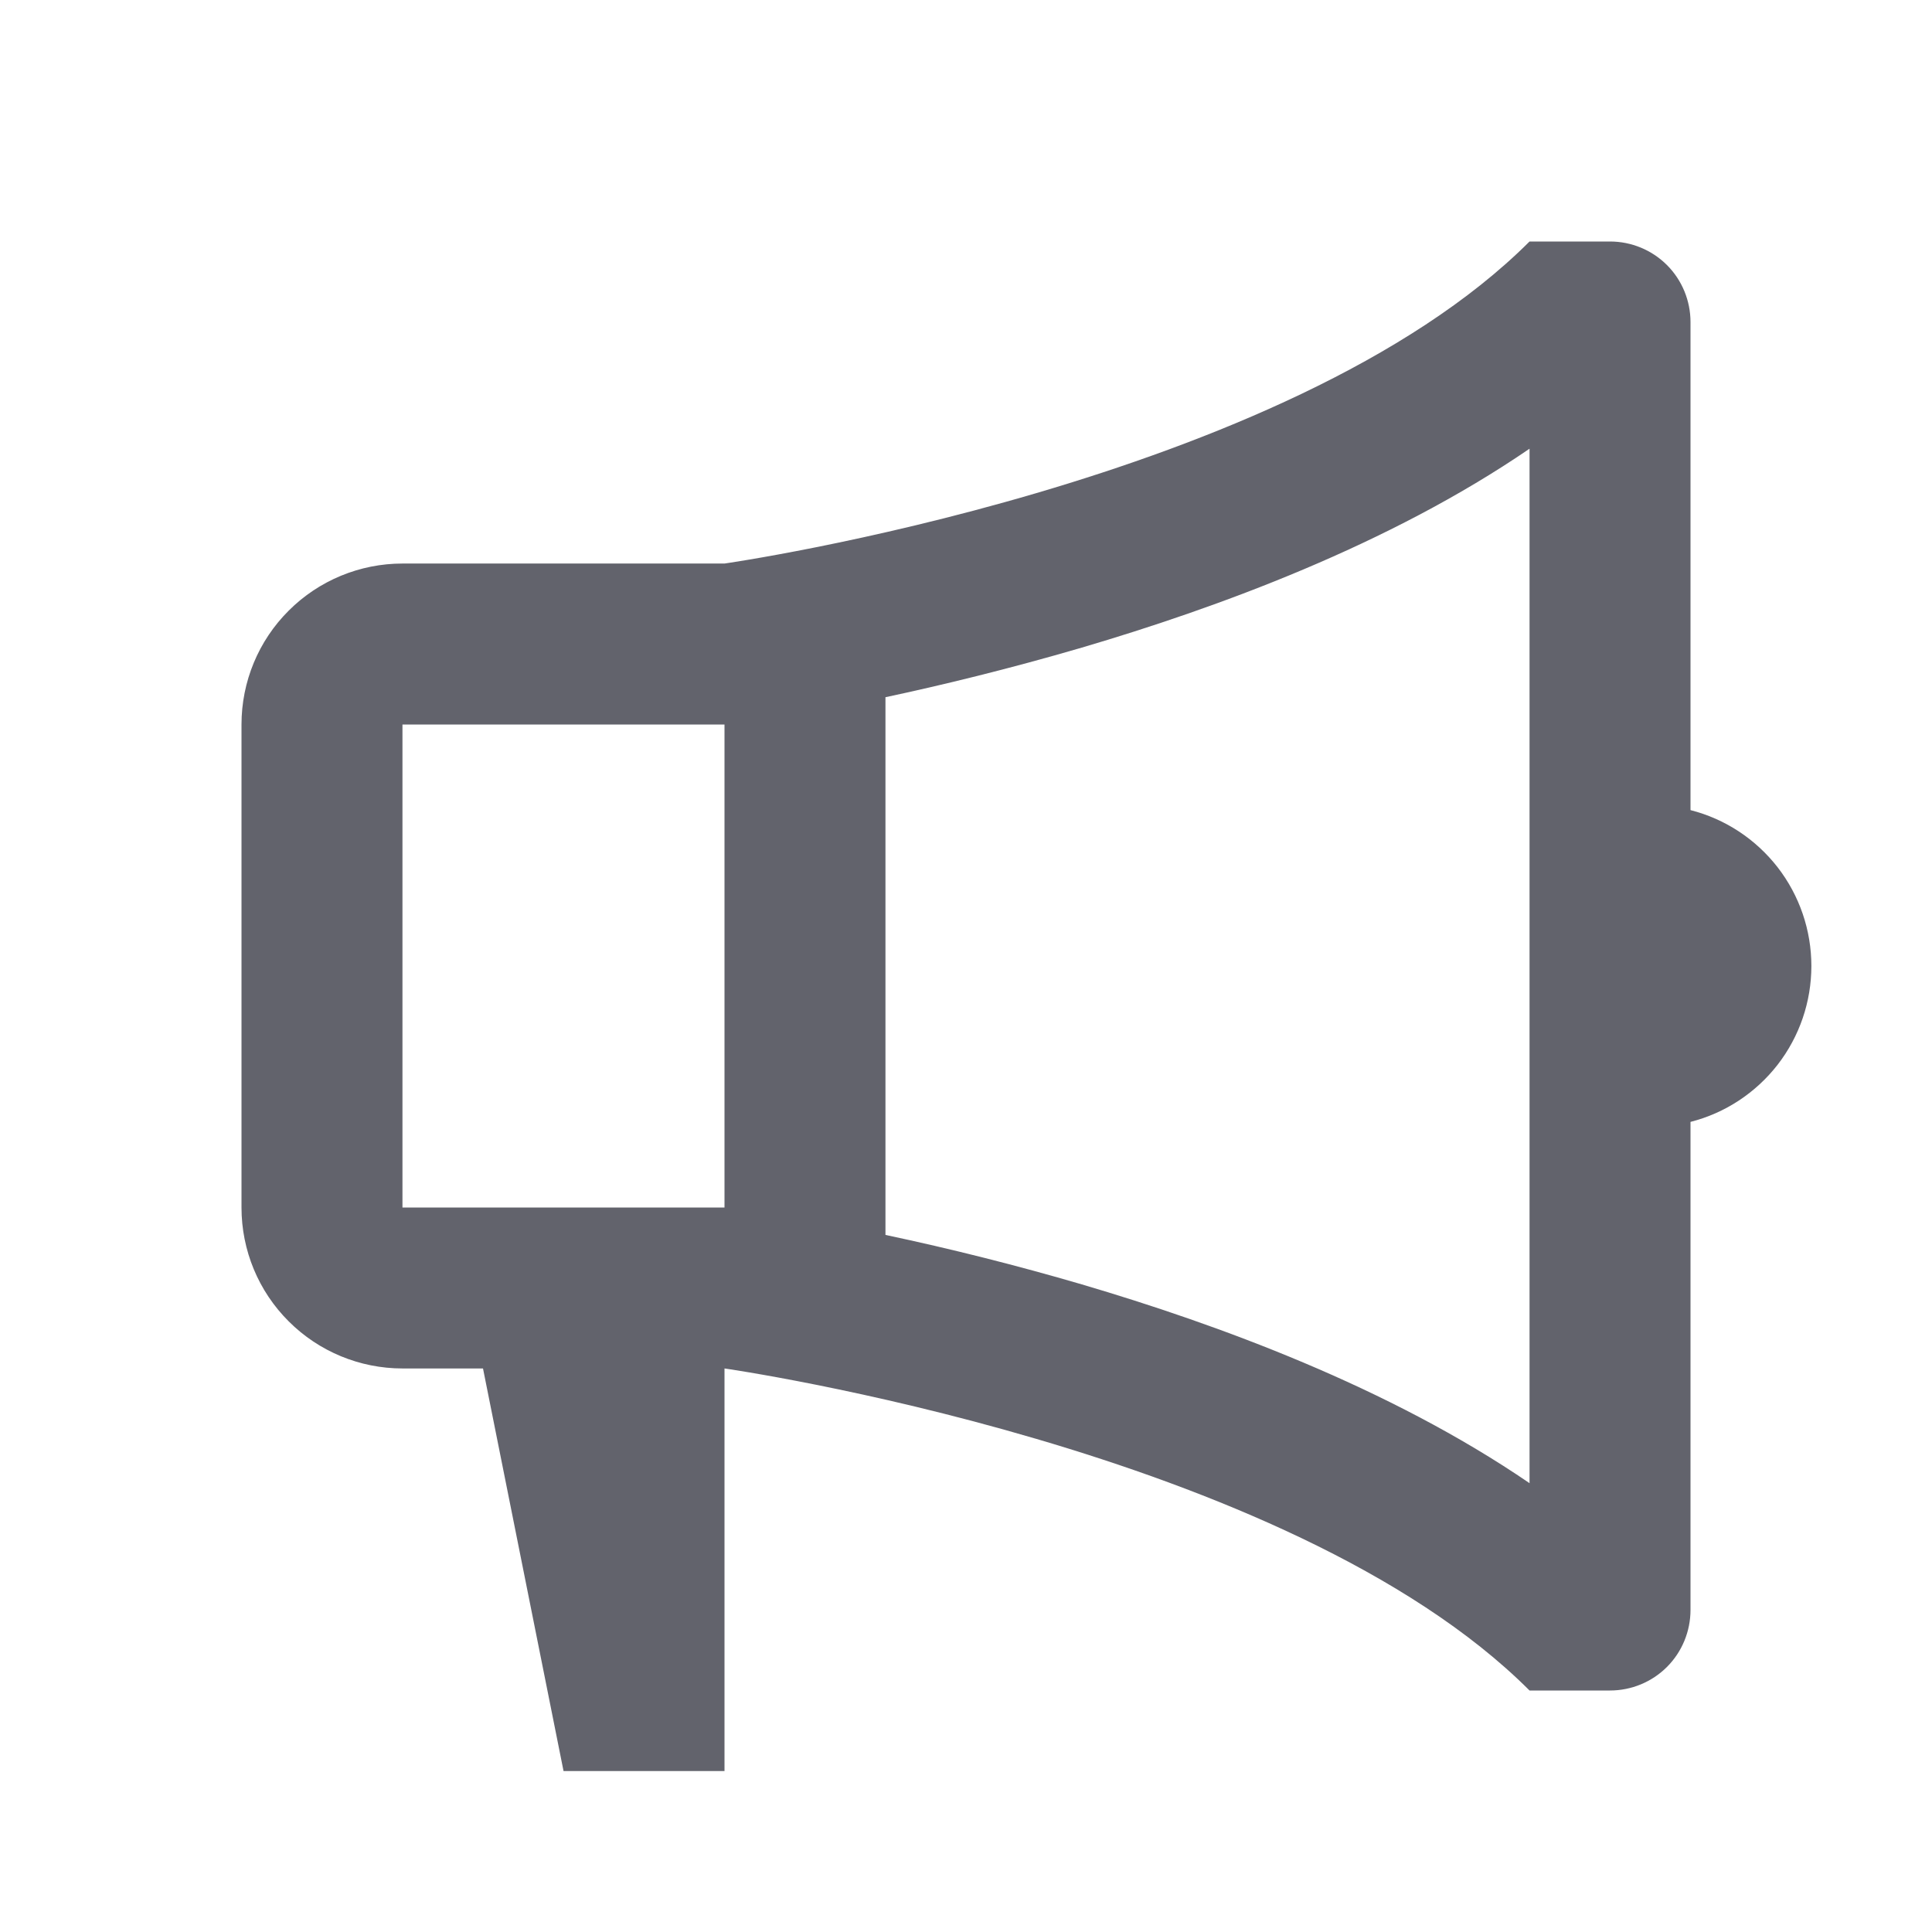
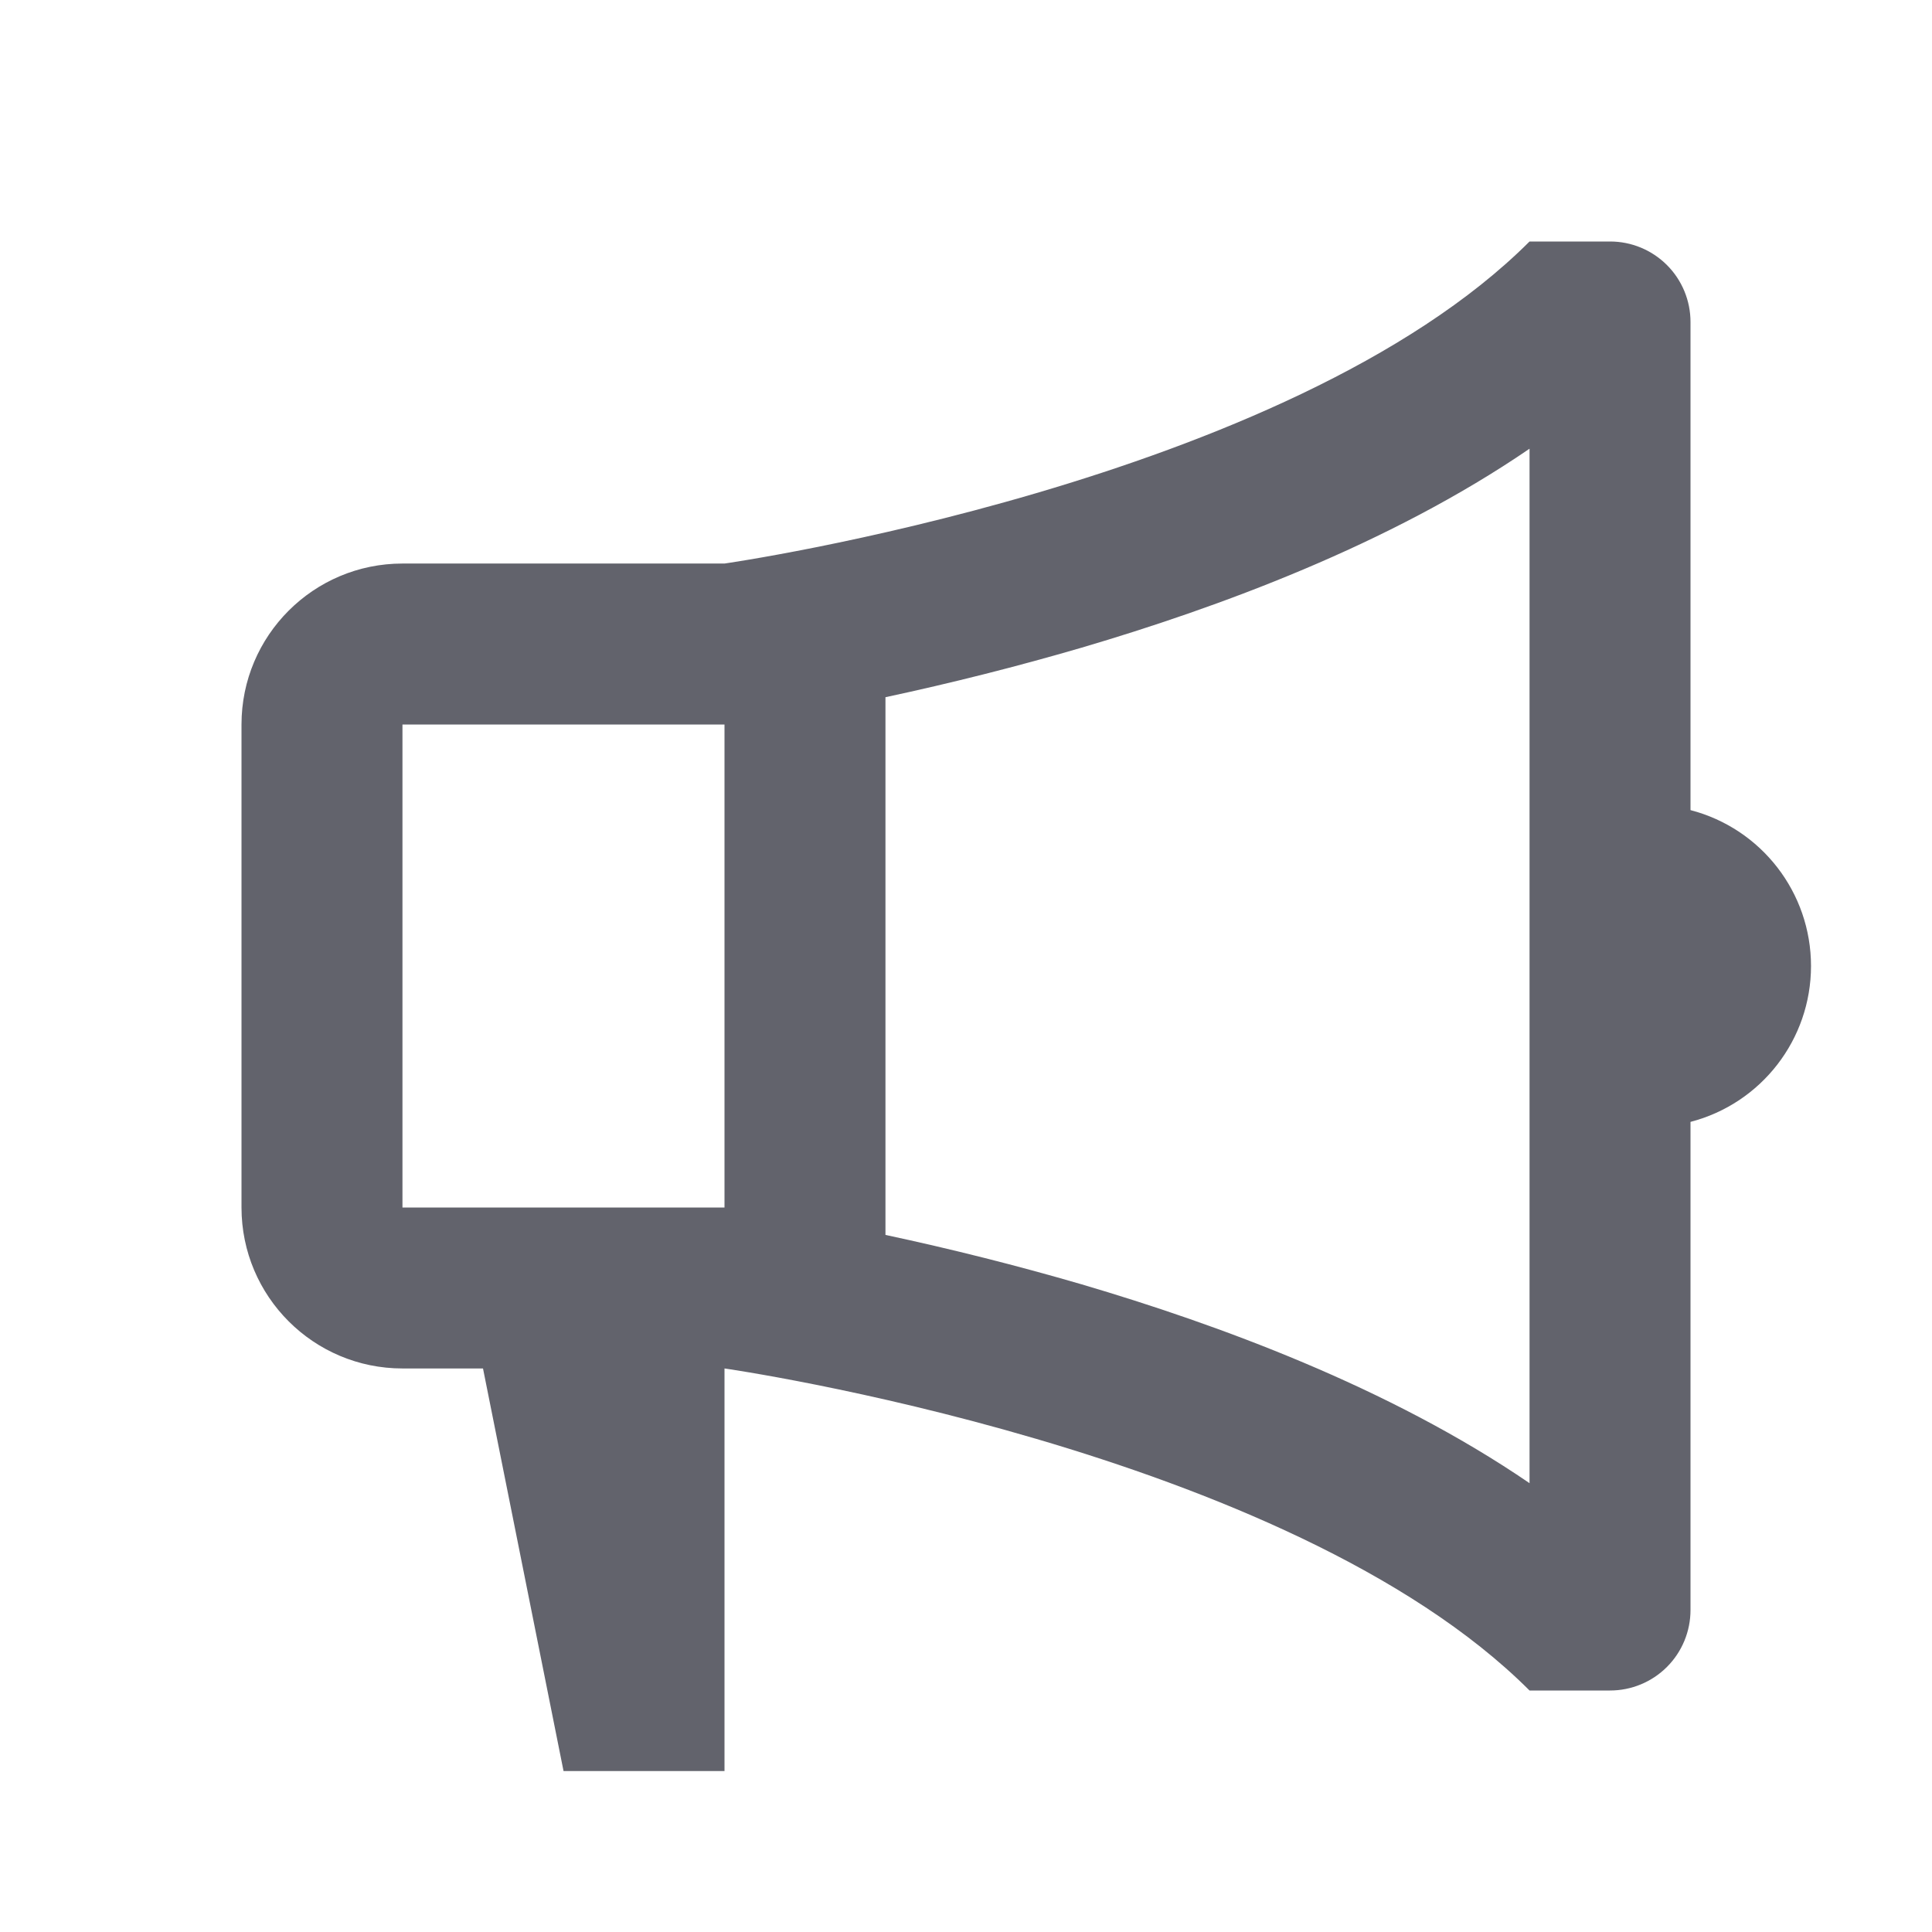
- <svg xmlns="http://www.w3.org/2000/svg" width="16" height="16" viewBox="0 0 16 16" fill="none">
-   <path d="M6 11.333C6 11.333 10.667 12 12.667 14H13.333C13.51 14 13.68 13.93 13.805 13.805C13.93 13.68 14 13.51 14 13.333V9.291C14.287 9.218 14.54 9.051 14.722 8.817C14.903 8.583 15.001 8.296 15.001 8C15.001 7.704 14.903 7.417 14.722 7.183C14.54 6.949 14.287 6.782 14 6.709V2.667C14 2.49 13.93 2.32 13.805 2.195C13.68 2.07 13.51 2 13.333 2H12.667C10.667 4 6 4.667 6 4.667H3.333C2.98 4.667 2.641 4.807 2.391 5.057C2.14 5.307 2 5.646 2 6V10C2 10.354 2.14 10.693 2.391 10.943C2.641 11.193 2.98 11.333 3.333 11.333H4L4.667 14.667H6V11.333ZM7.333 5.774C7.789 5.677 8.351 5.541 8.96 5.363C10.079 5.033 11.5 4.515 12.667 3.716V12.283C11.5 11.485 10.078 10.967 8.96 10.637C8.423 10.48 7.88 10.343 7.333 10.227V5.774ZM3.333 6H6V10H3.333V6Z" fill="#62636C" />
+ <svg xmlns="http://www.w3.org/2000/svg" fill="none" viewBox="0 0 16 16">
+   <path fill="#62636c" d="M6 11.333S10.667 12 12.667 14h.666a.666.666 0 0 0 .667-.667V9.291a1.334 1.334 0 0 0 0-2.582V2.667A.666.666 0 0 0 13.333 2h-.666C10.667 4 6 4.667 6 4.667H3.333A1.333 1.333 0 0 0 2 6v4a1.333 1.333 0 0 0 1.333 1.333H4l.667 3.334H6zm1.333-5.559a23 23 0 0 0 1.627-.411c1.119-.33 2.54-.848 3.707-1.647v8.567c-1.167-.798-2.589-1.316-3.707-1.646a23 23 0 0 0-1.627-.41zm-4 .226H6v4H3.333z" />
</svg>
